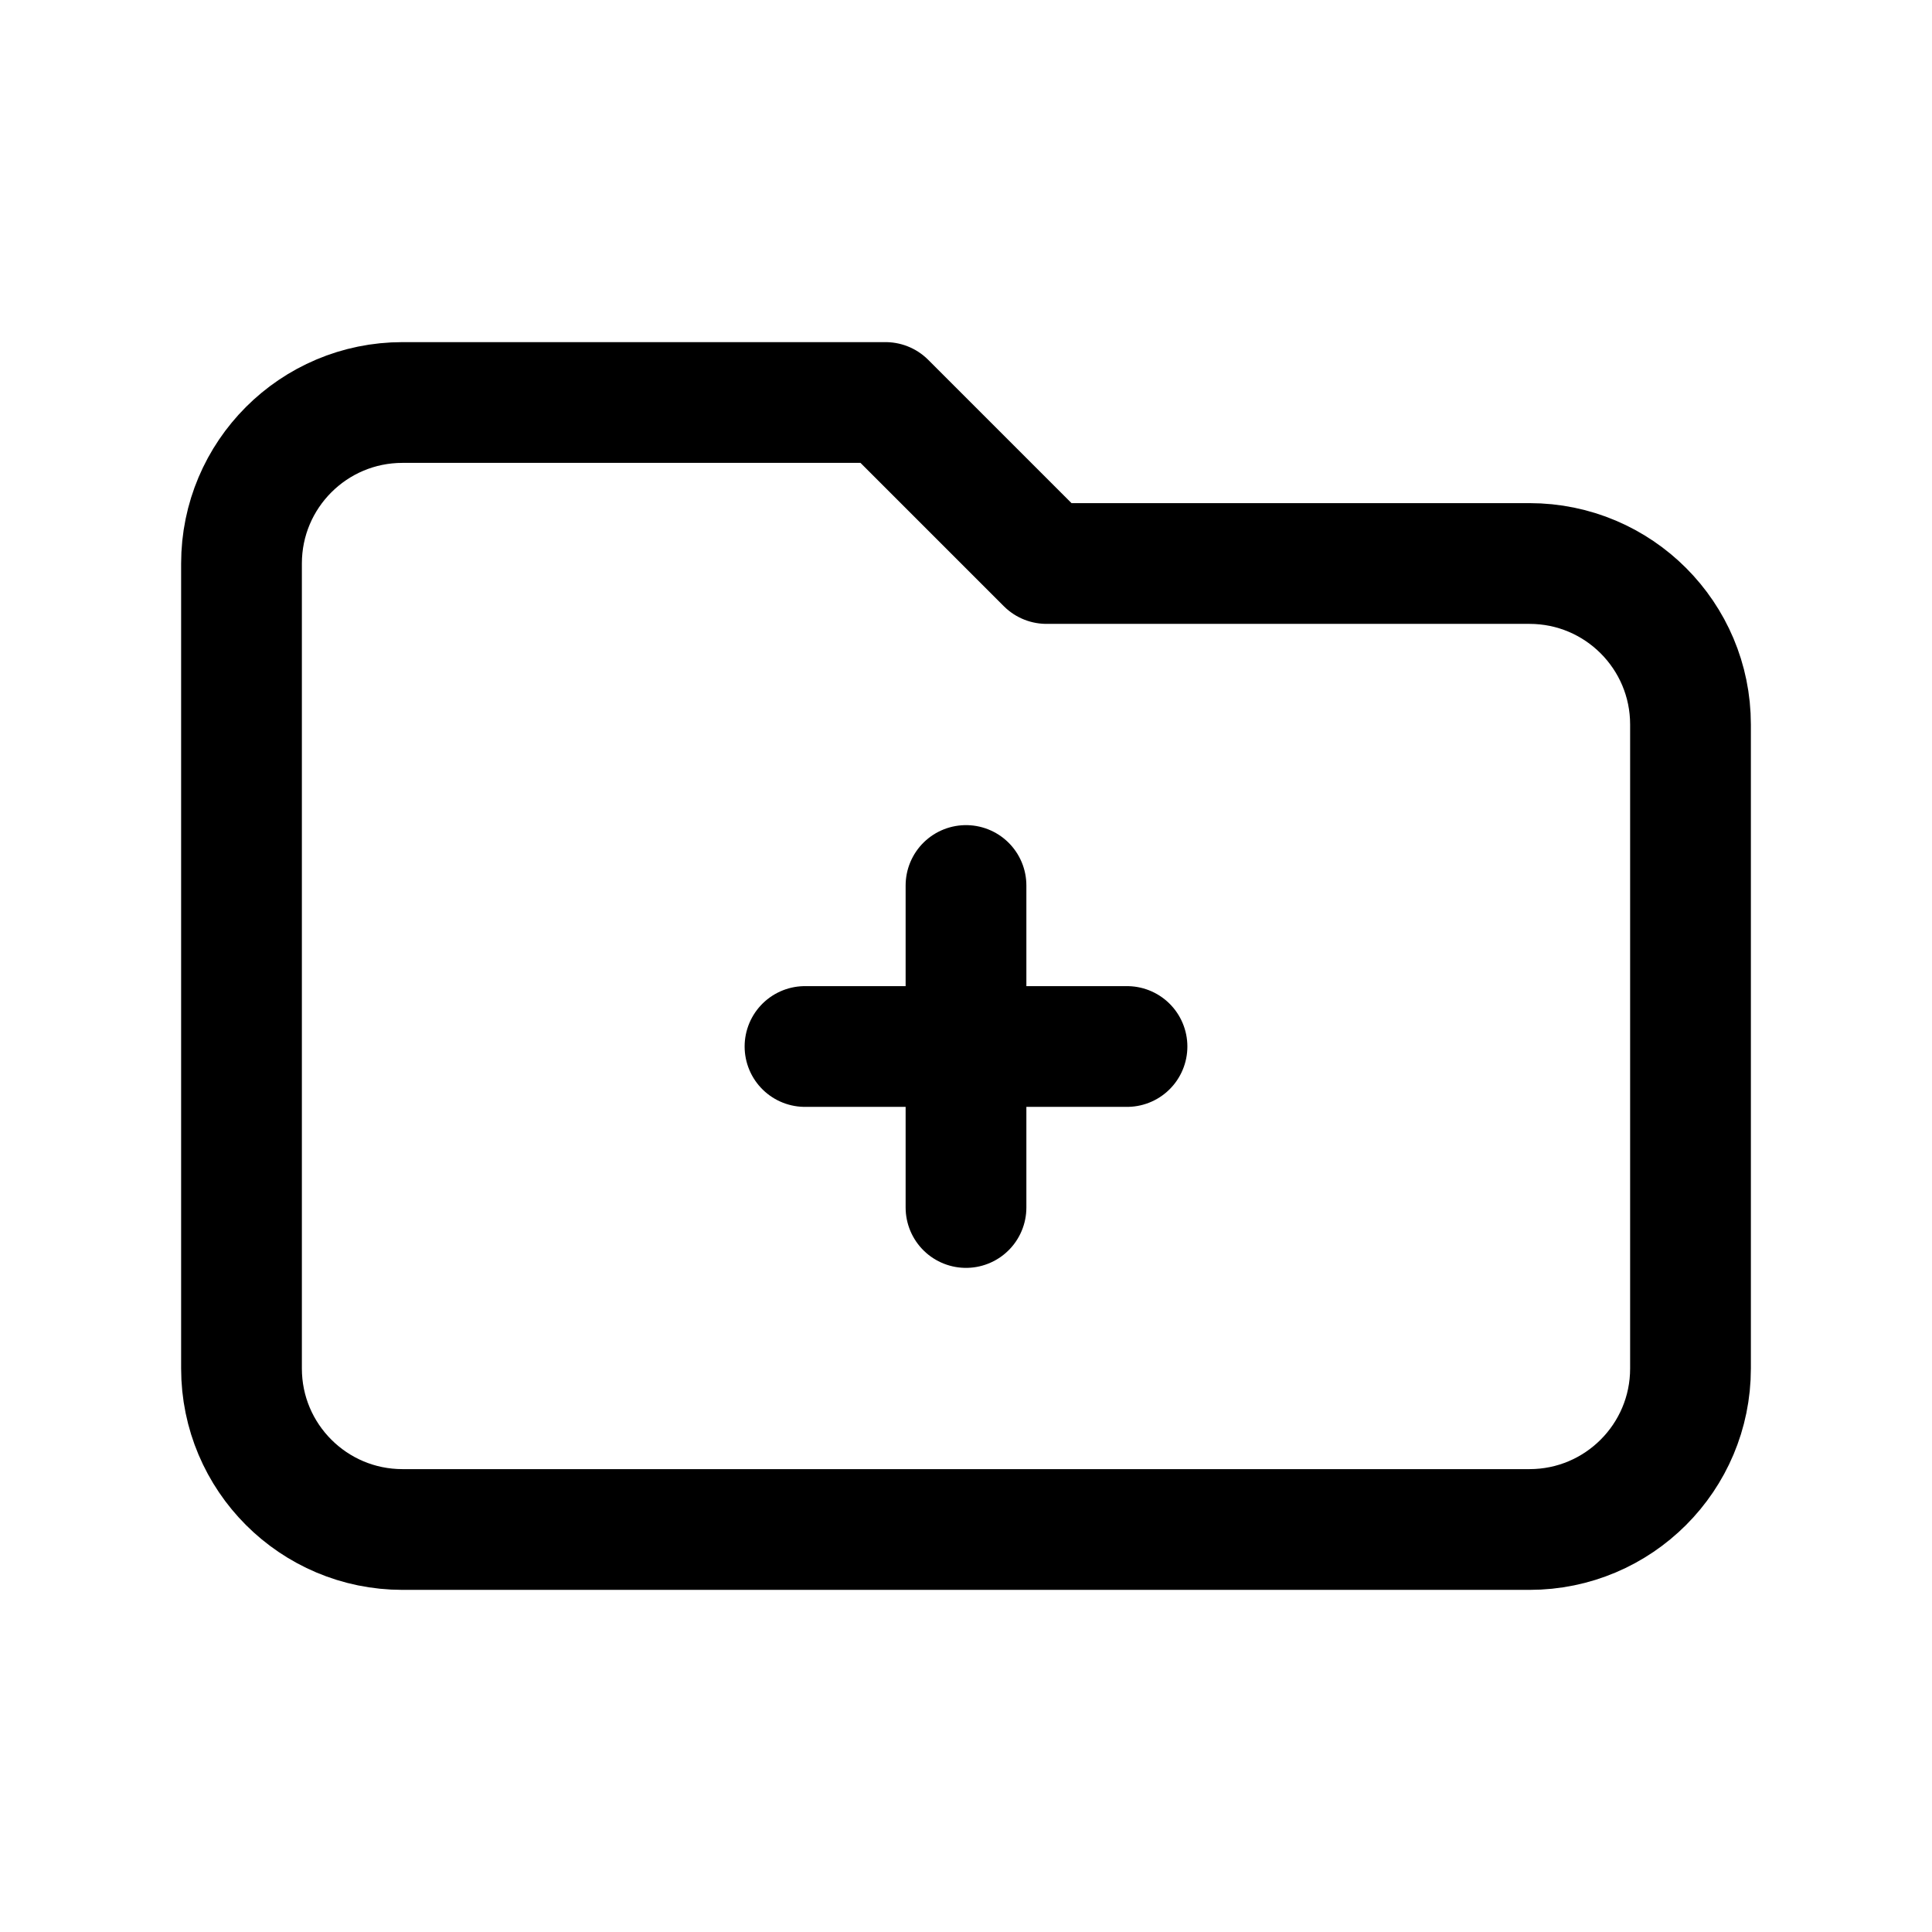
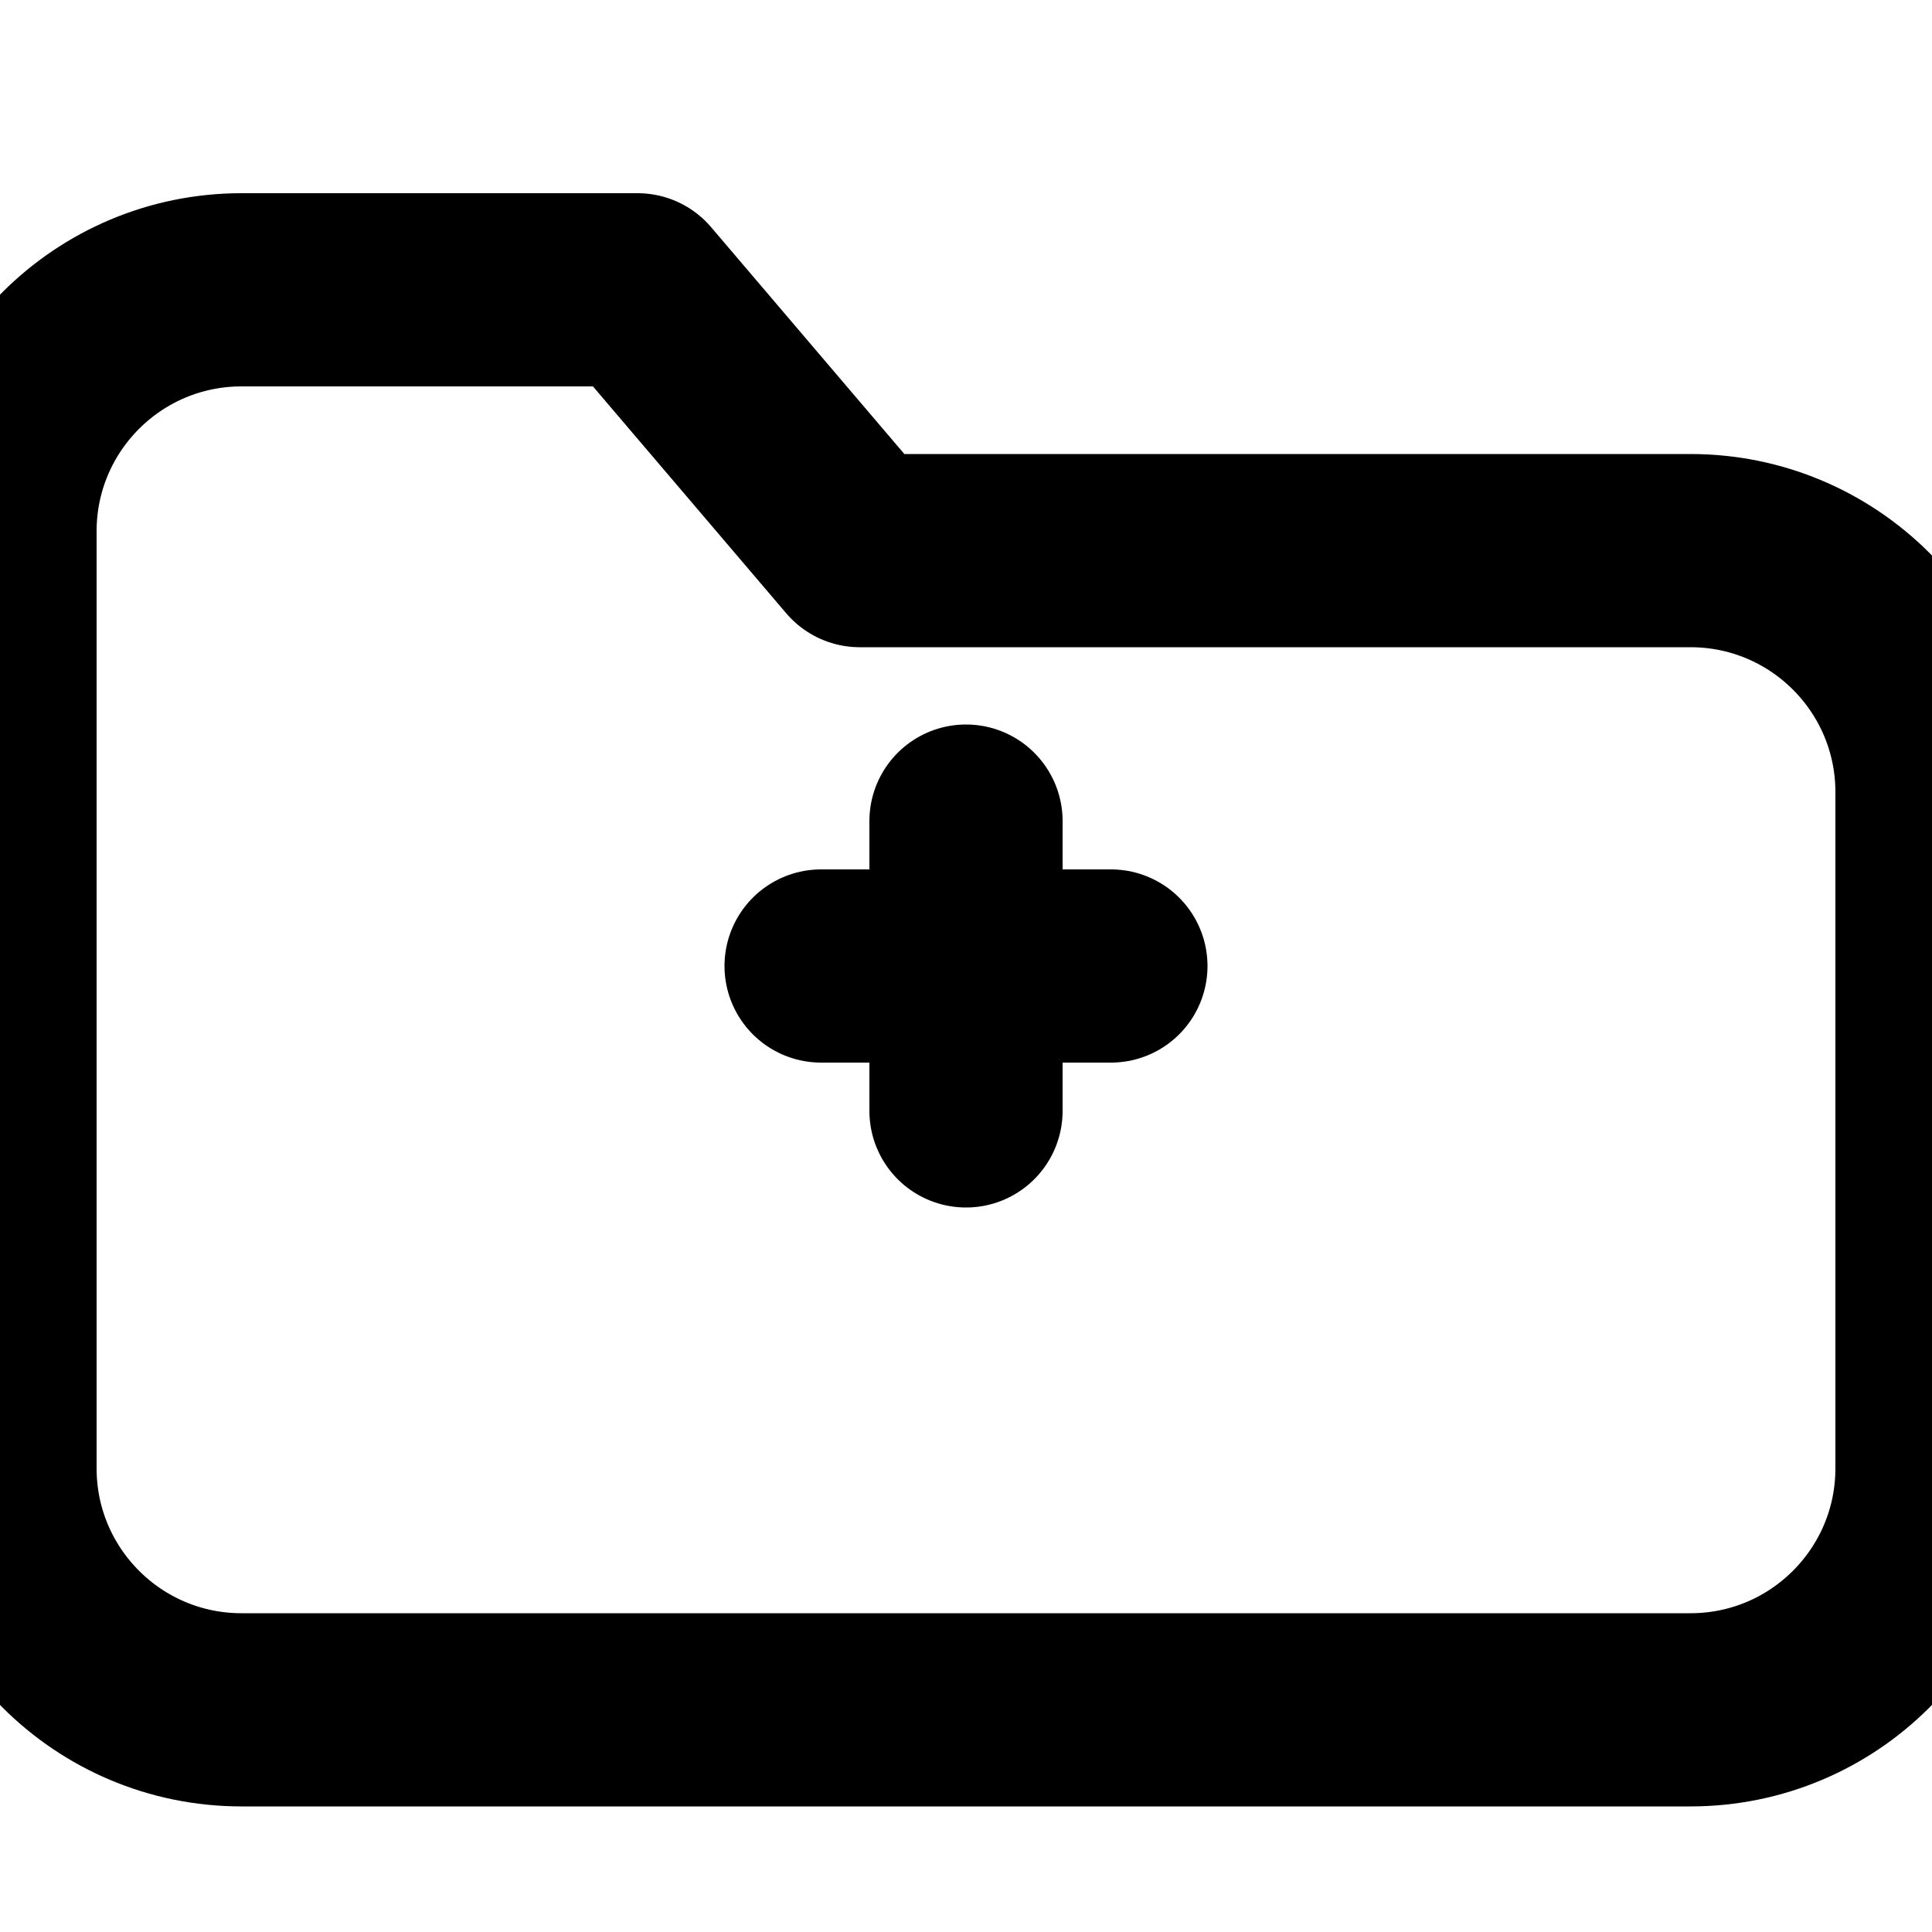
- <svg xmlns="http://www.w3.org/2000/svg" width="100%" height="100%" viewBox="0 0 24 24" fill="none" stroke="currentColor" stroke-width="1.5" stroke-linecap="round" stroke-linejoin="round">
-   <path d="M3 7v10a2 2 0 002 2h14a2 2 0 002-2V9a2 2 0 00-2-2h-6l-2-2H5a2 2 0 00-2 2z" />
-   <path d="M12 11v4M10 13h4" />
+ <svg xmlns="http://www.w3.org/2000/svg" width="100%" height="100%" viewBox="-10 -10 20 20" fill="none" stroke="currentColor" stroke-width="2" stroke-linecap="round" stroke-linejoin="round">
+   <path d="M-10,-4.5 a2.5,2.5 0 0 1 2.5,-2.5 h4.1 l2.3,2.7 h8.6 a2.5,2.5 0 0 1 2.5,2.5 v7 a2.5,2.5 0 0 1 -2.5,2.5 h-15 a2.5,2.5 0 0 1 -2.5,-2.5 z" />
+   <path d="M0,-1.5 v3 M-1.5,0 h3" />
</svg>
